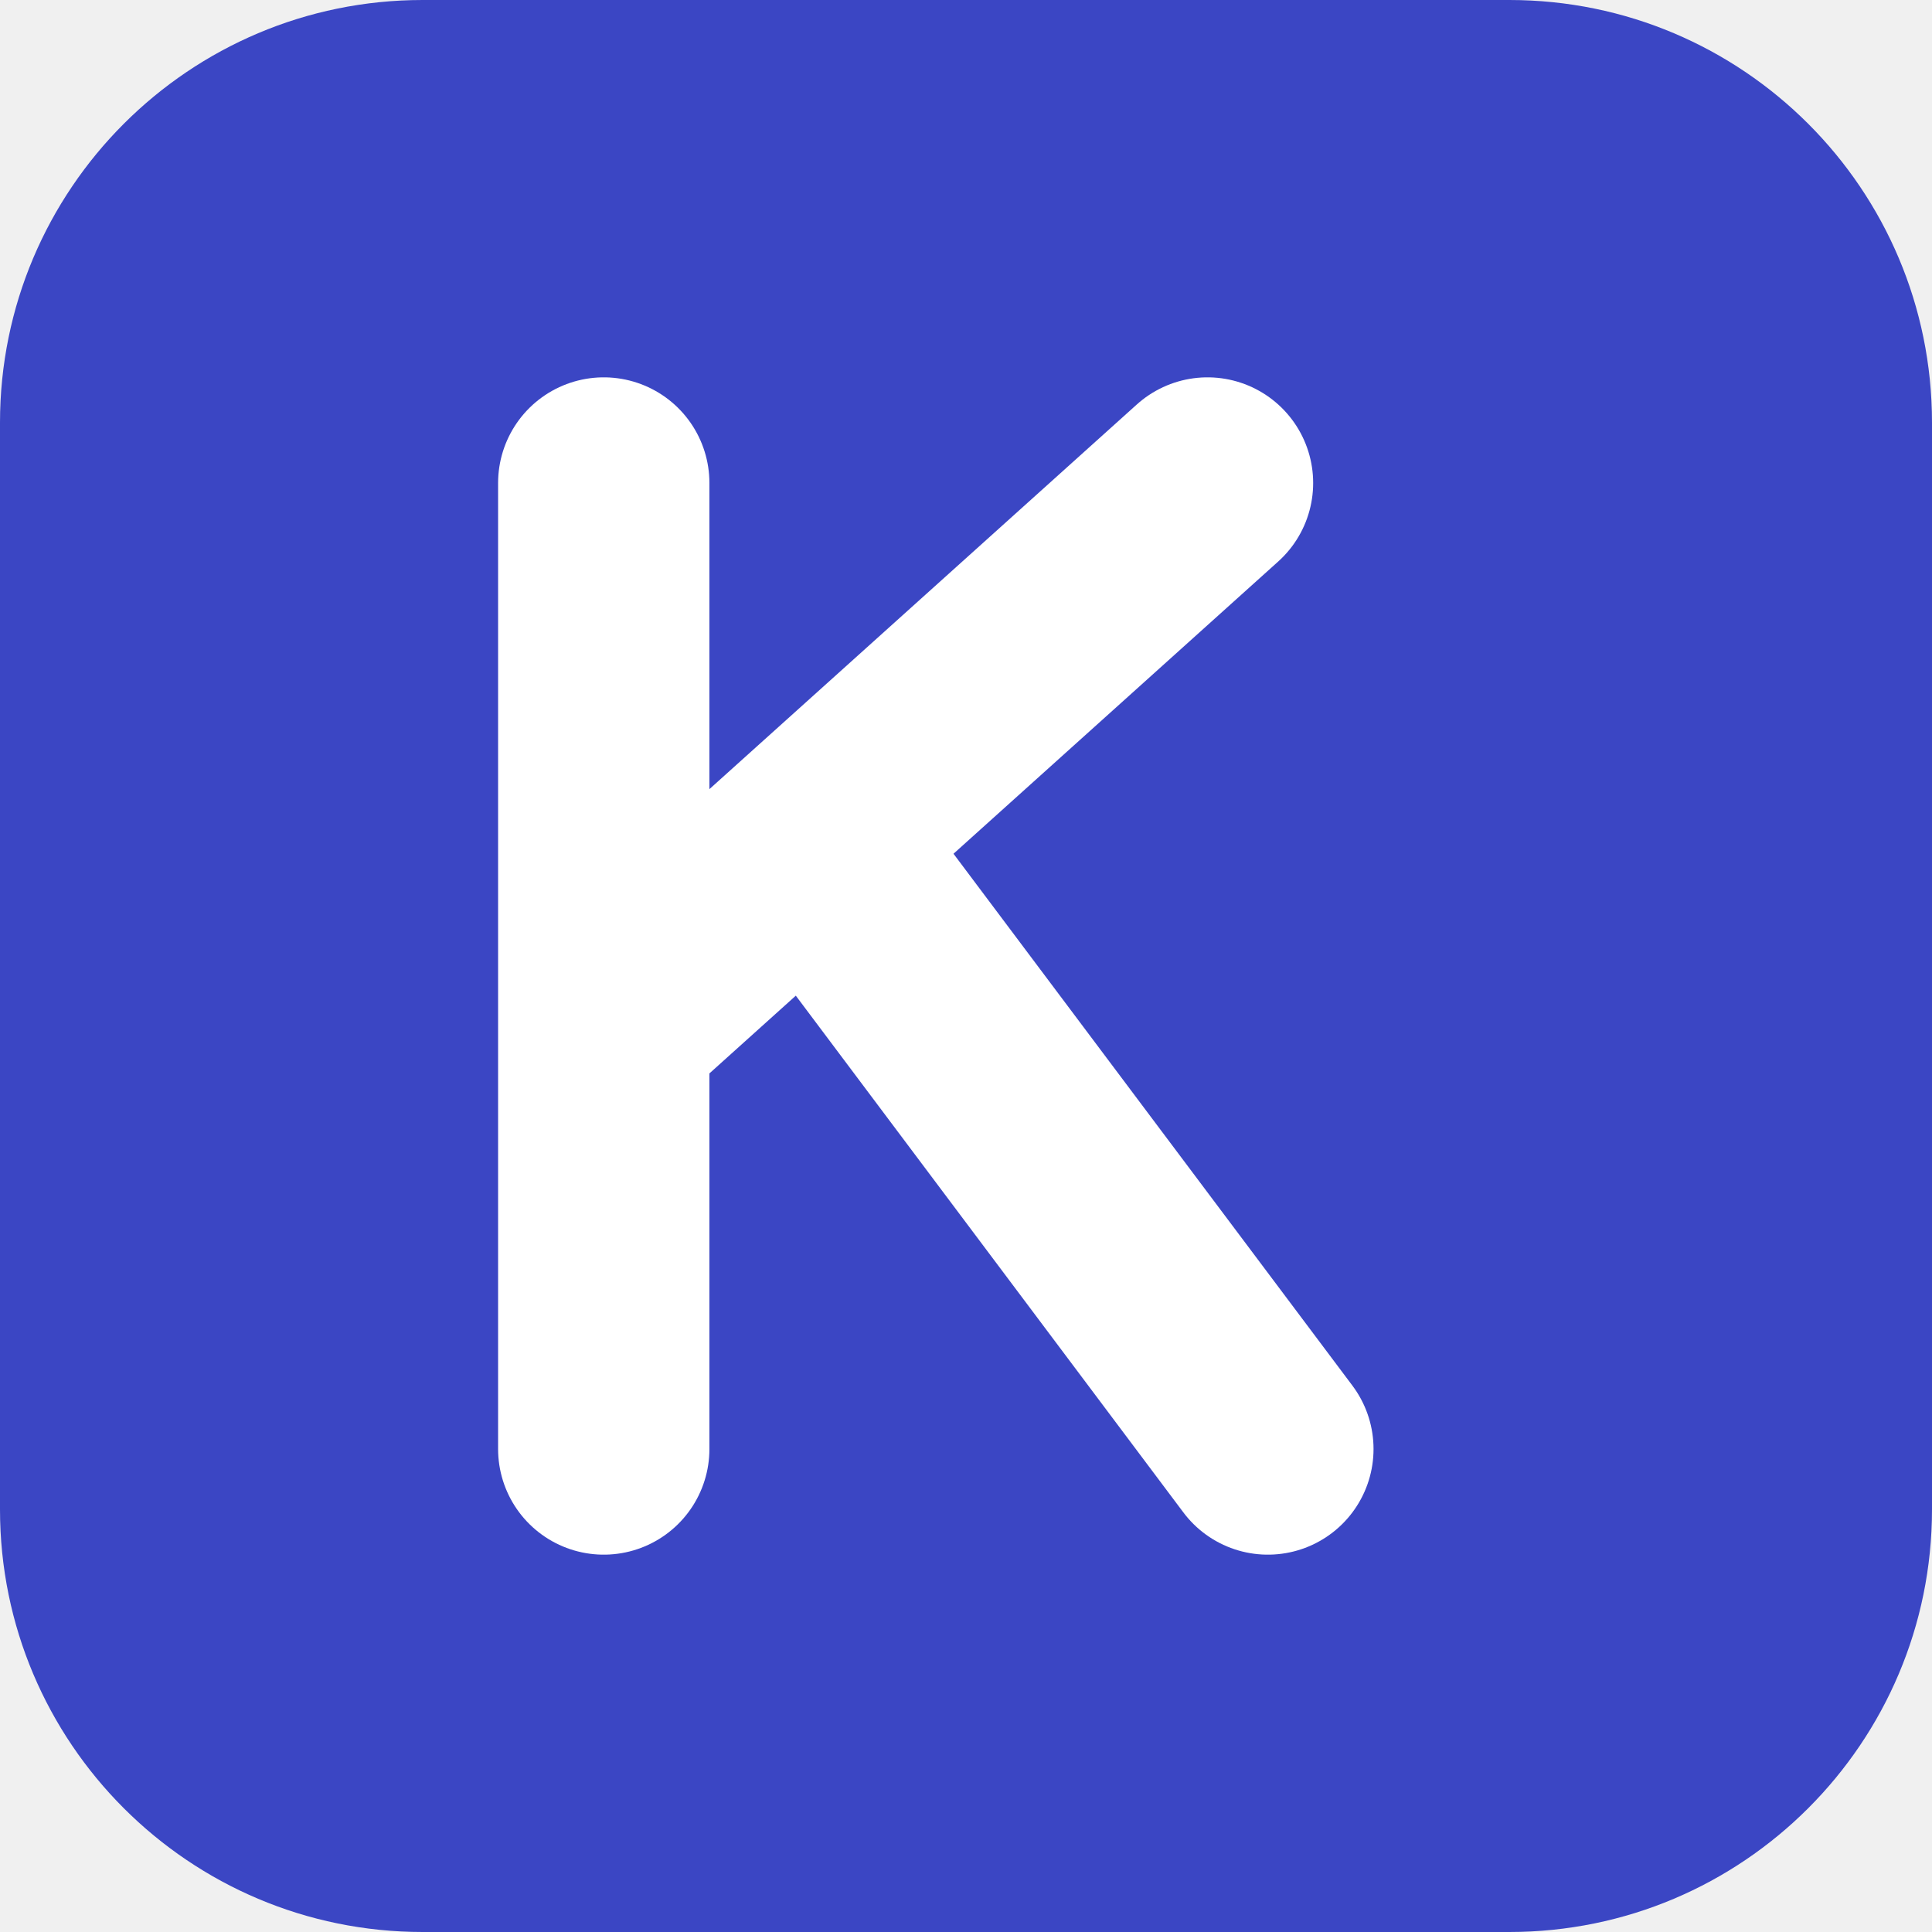
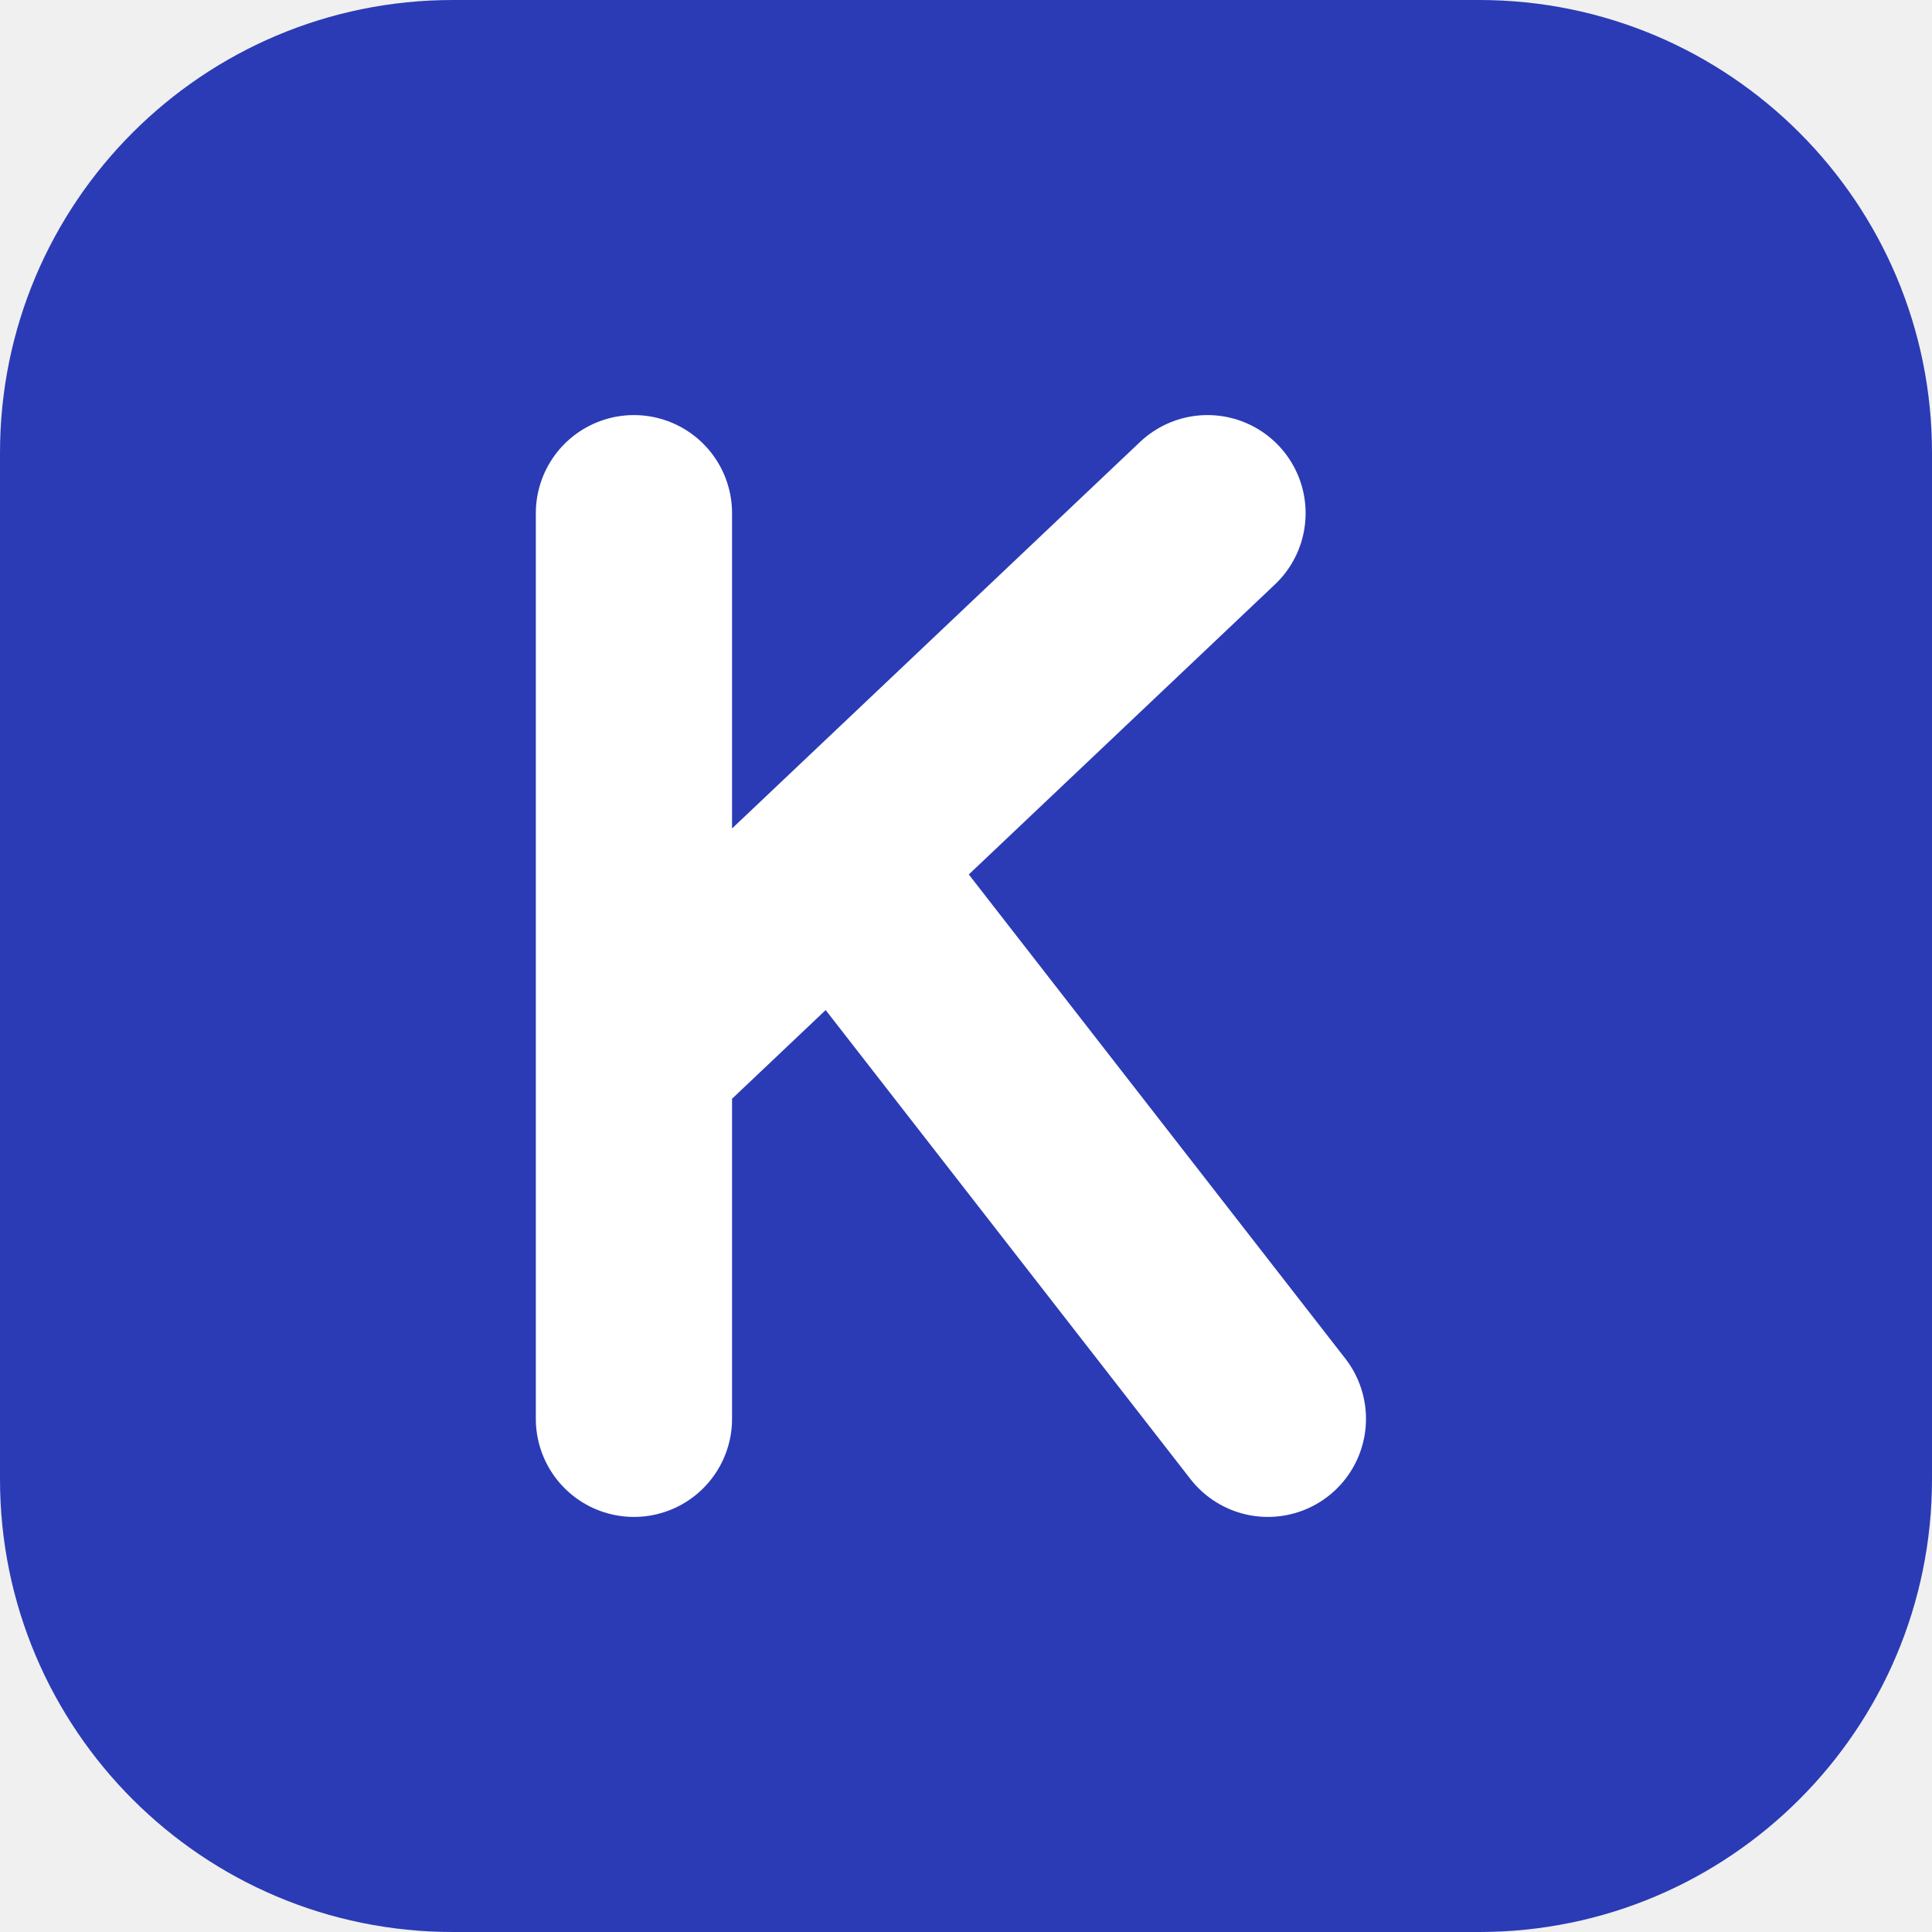
<svg xmlns="http://www.w3.org/2000/svg" viewBox="0 0 64 64">
-   <rect width="64" height="64" rx="14" fill="#3b46c4" />
-   <path d="M20 16v32M20 34l20-18M27 28l15 20" stroke="#fff" stroke-width="7" stroke-linecap="round" stroke-linejoin="round" fill="none" />
+   <rect width="64" height="64" rx="15" fill="#2b3bb5" />
+   <path d="M21 17v30M21 35l19-18M28 29l14 18" stroke="#fff" stroke-width="6.5" stroke-linecap="round" stroke-linejoin="round" fill="none" />
</svg>
